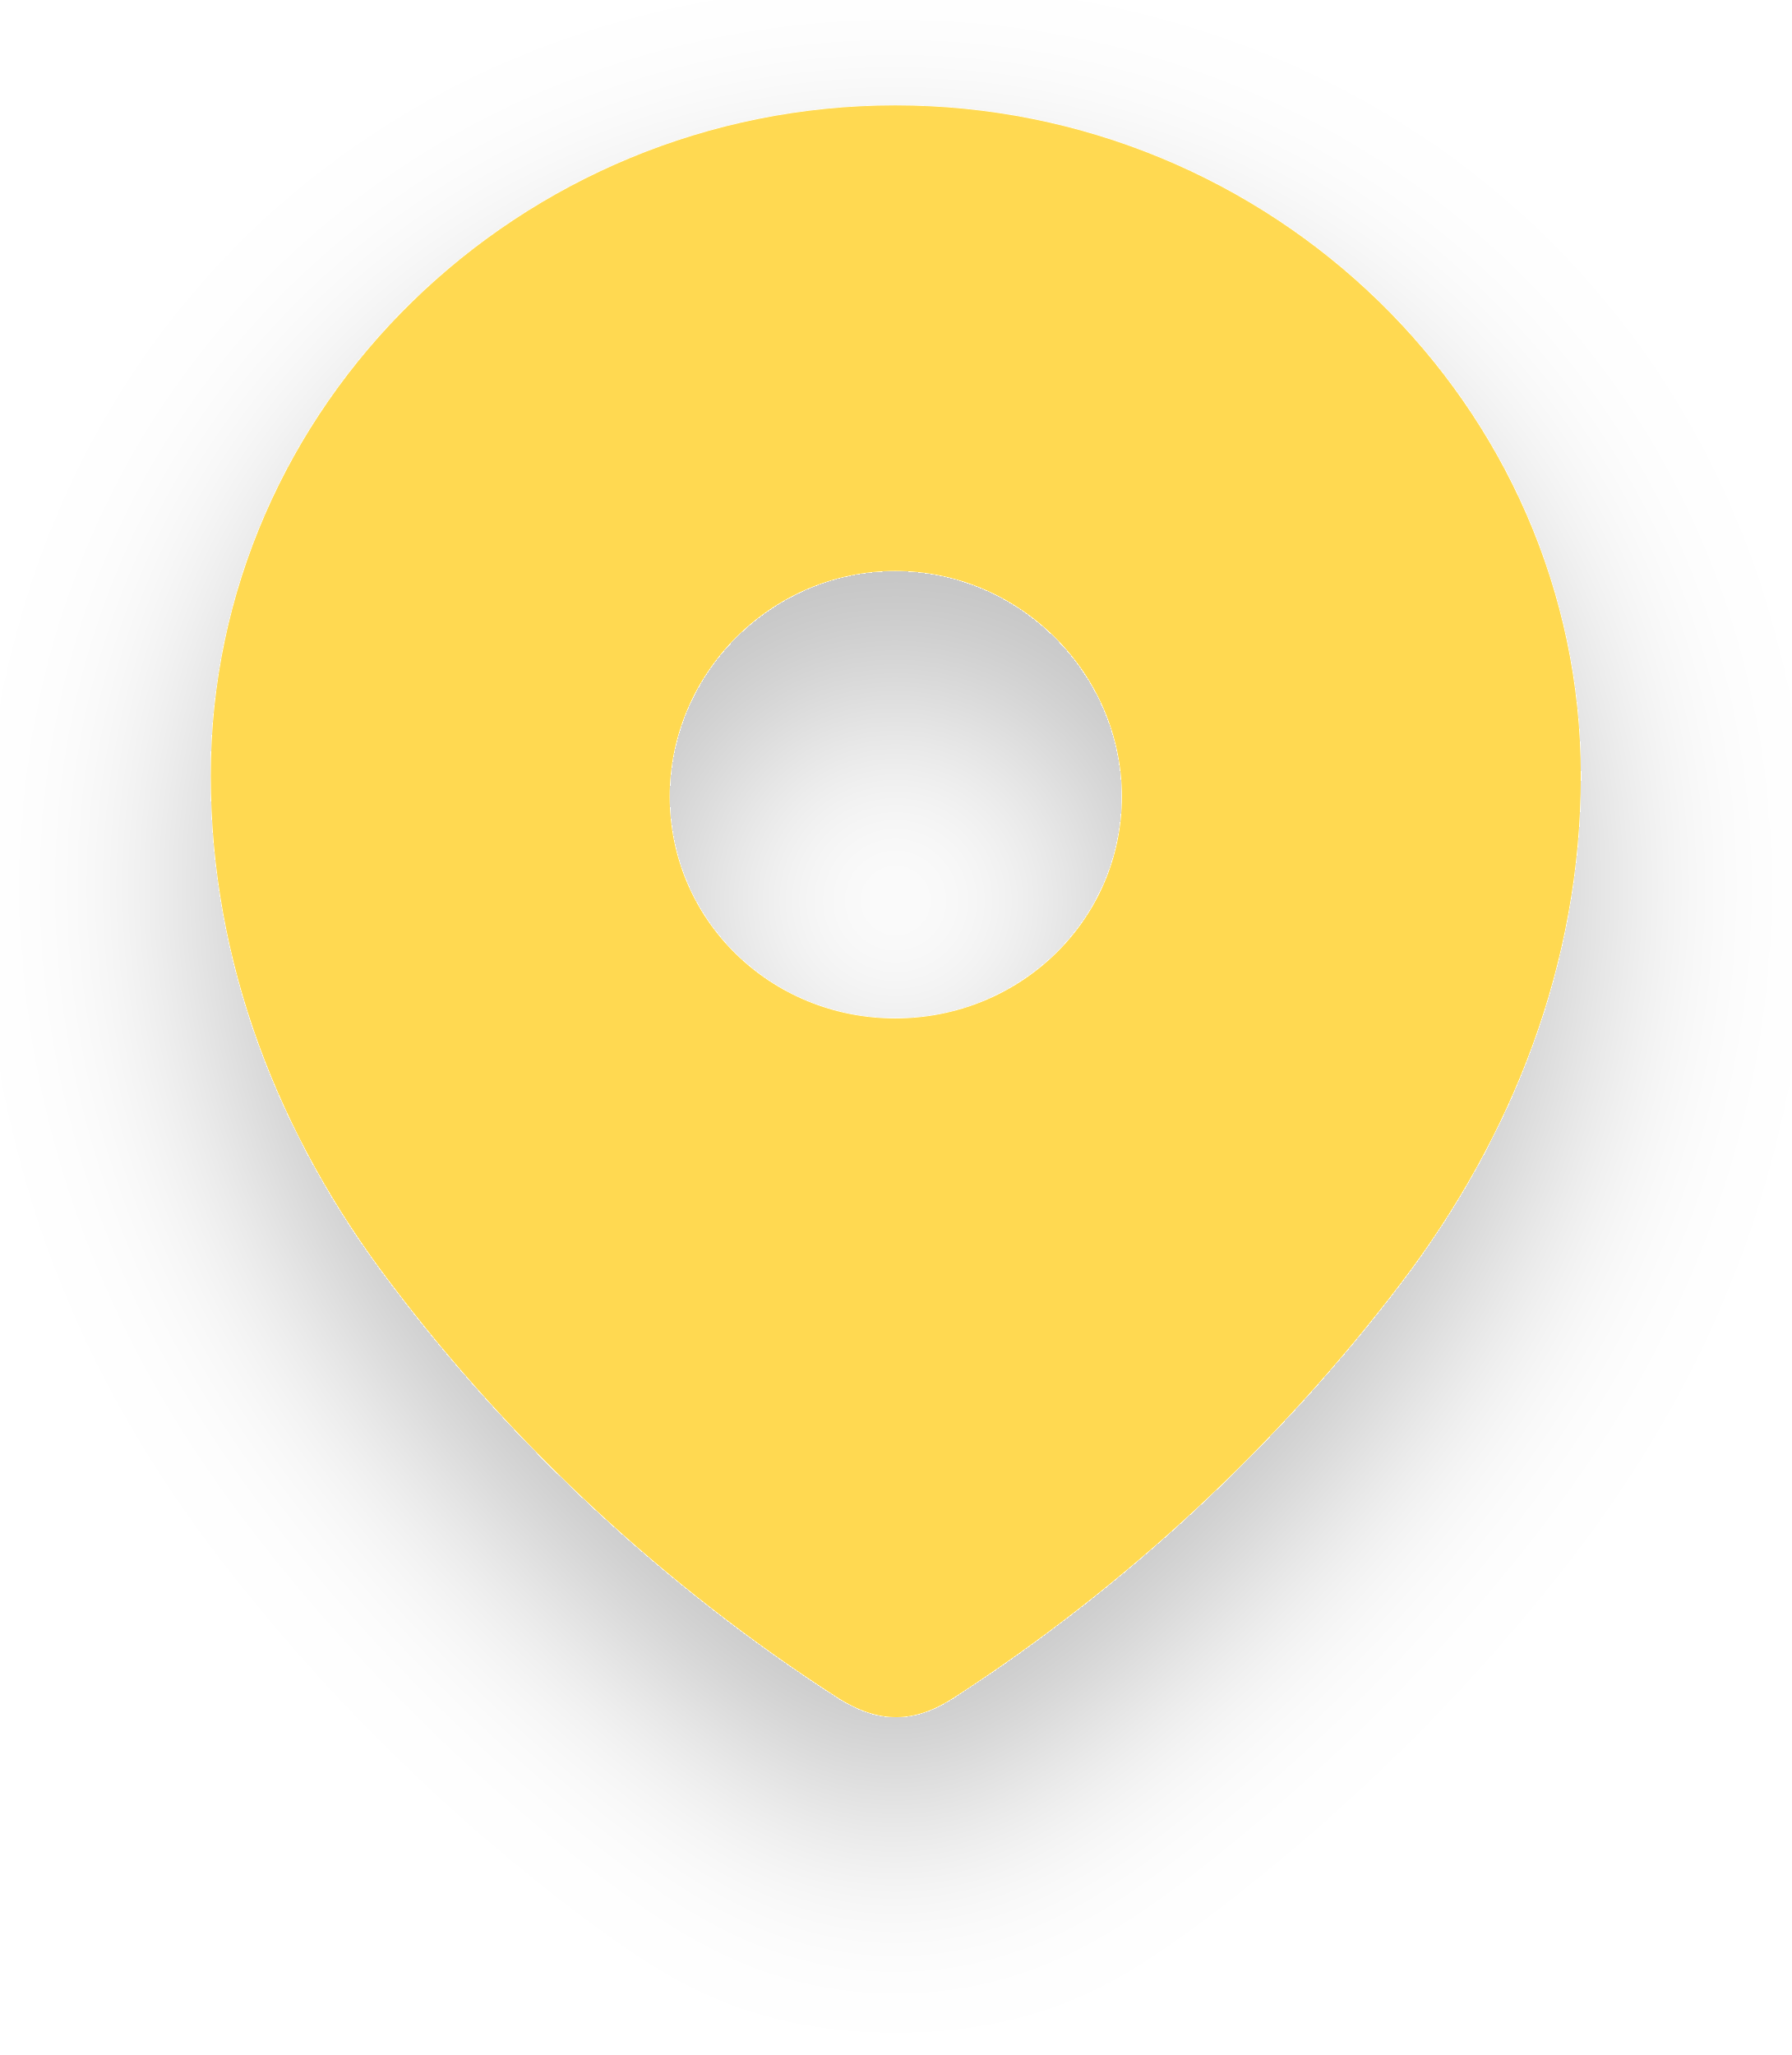
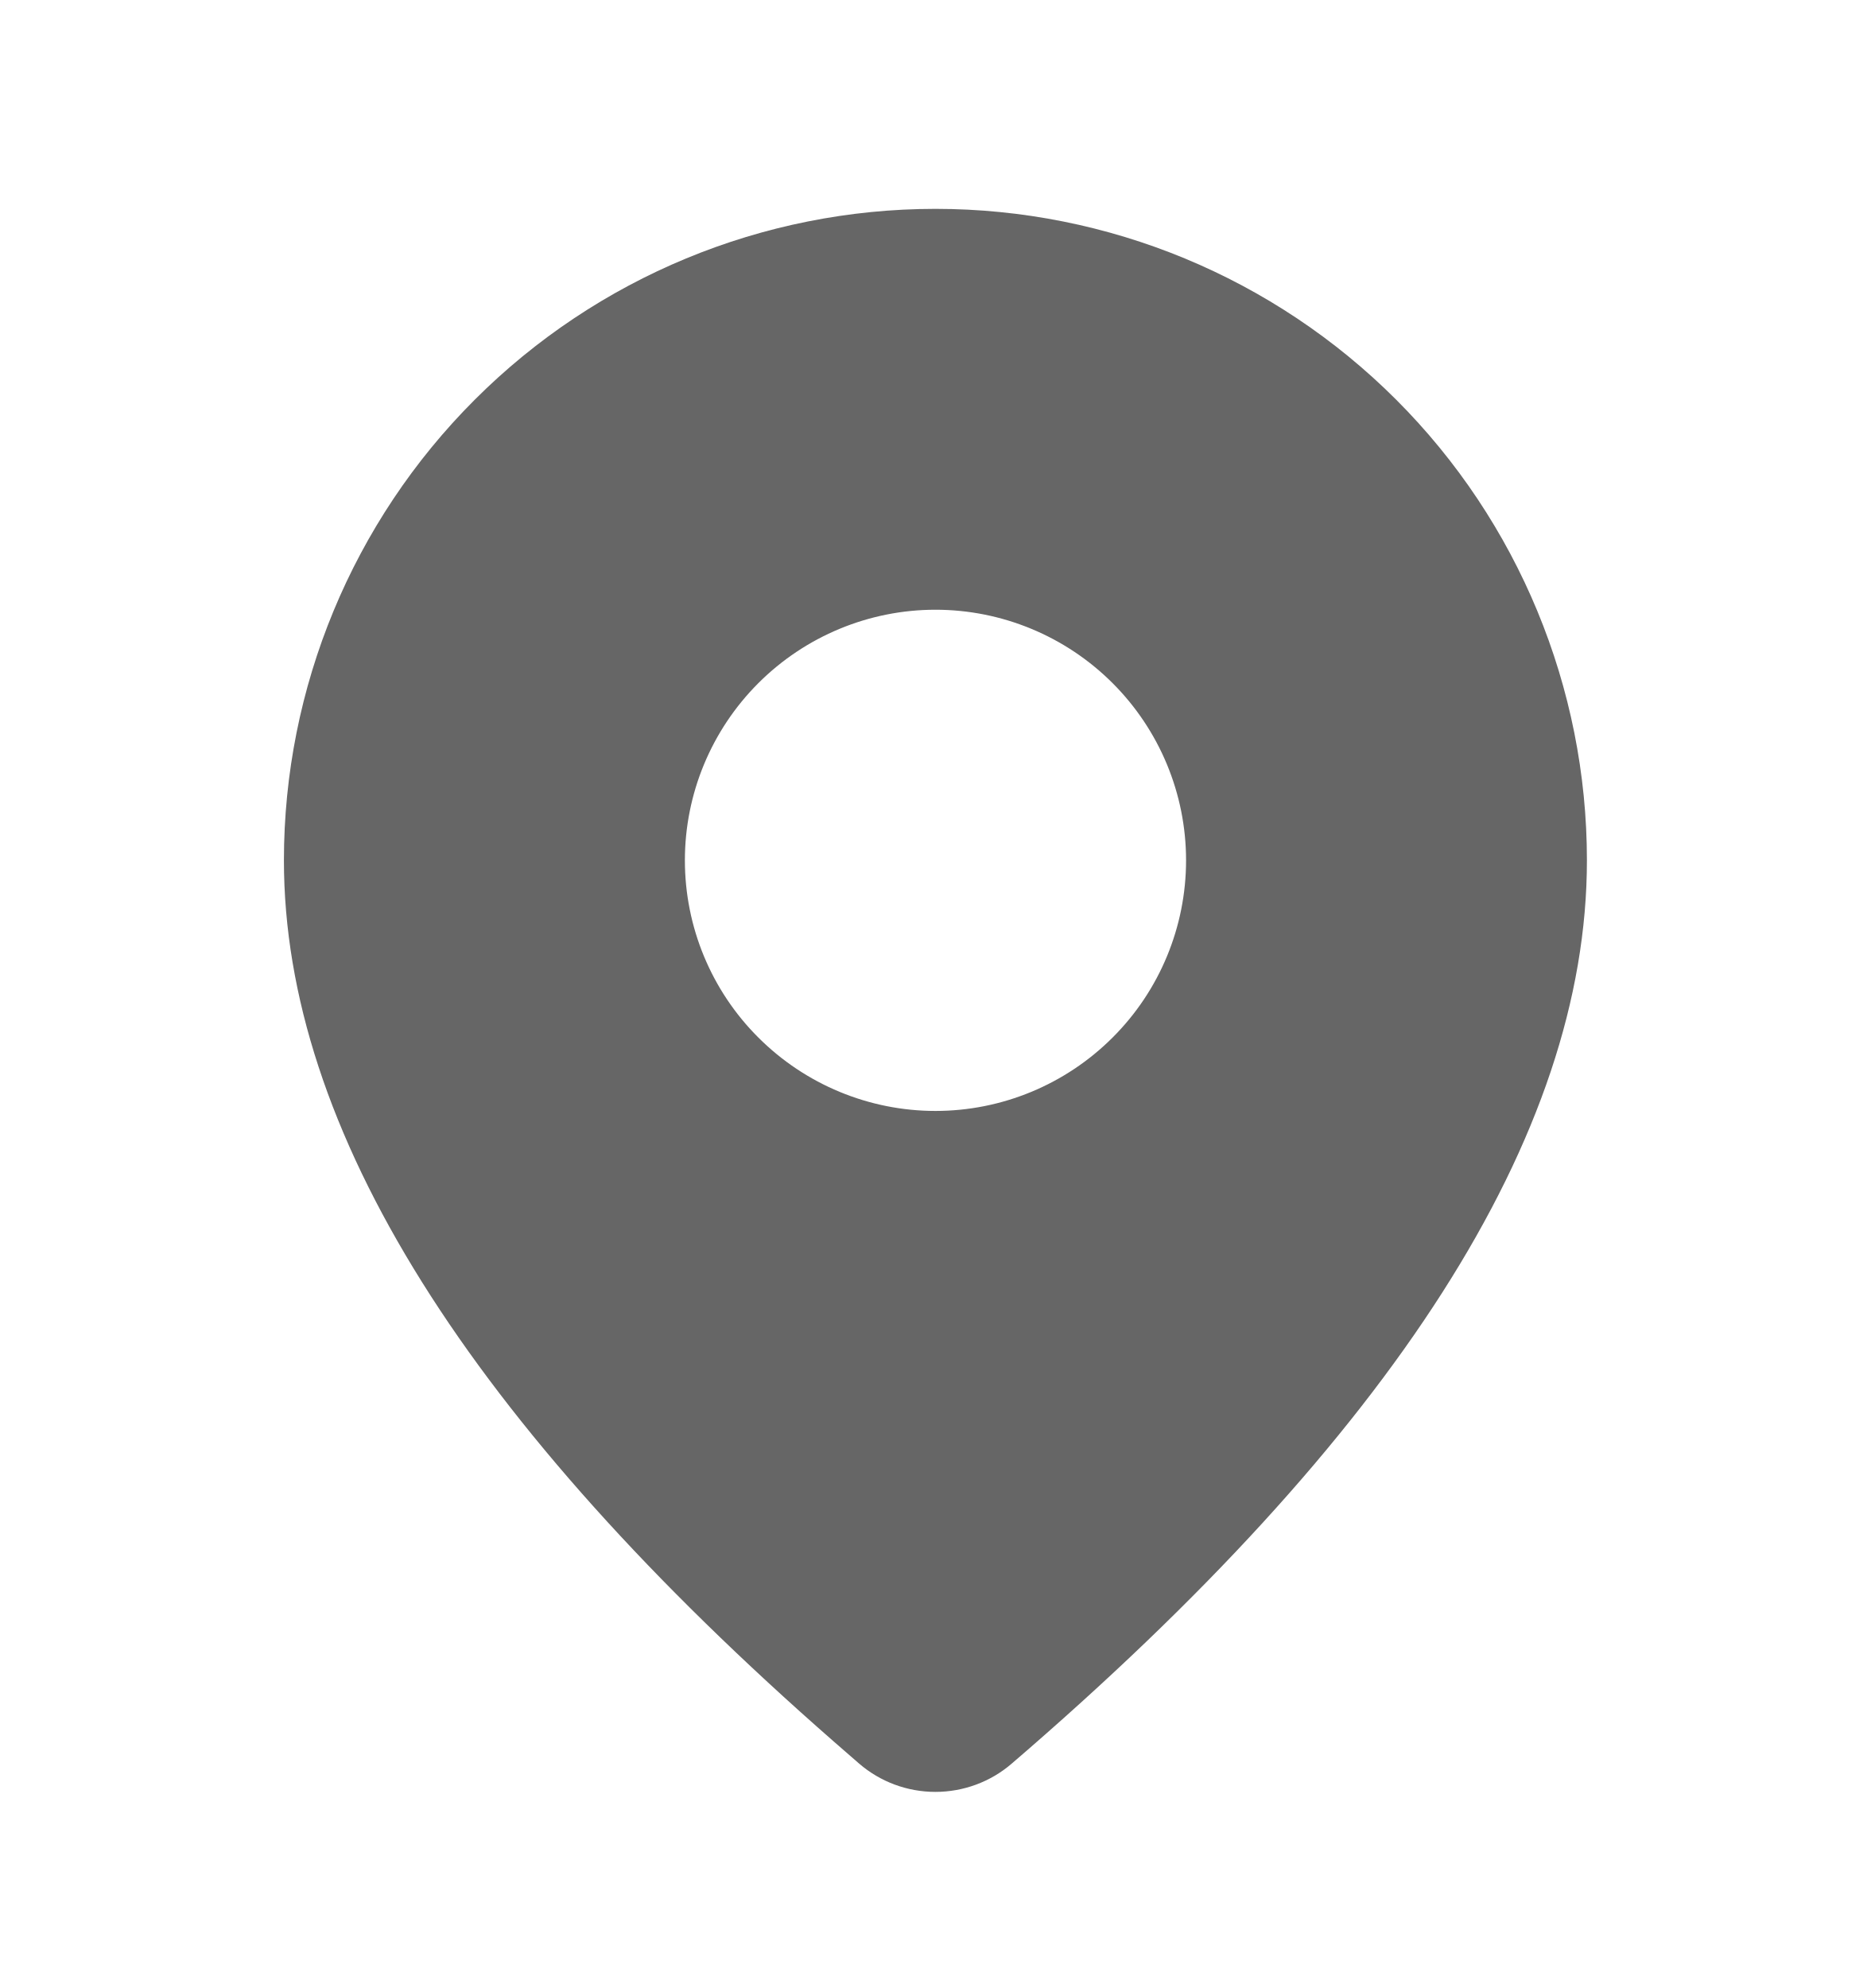
- <svg xmlns="http://www.w3.org/2000/svg" width="34" height="39" viewBox="0 0 34 39" fill="none">
-   <g filter="url(#filter0_d_97_2808)">
-     <path fill-rule="evenodd" clip-rule="evenodd" d="M4 14.721C4 7.686 9.879 2 16.99 2C24.121 2 30 7.686 30 14.721C30 18.266 28.711 21.558 26.589 24.347C24.248 27.424 21.362 30.105 18.114 32.21C17.371 32.696 16.7 32.733 15.884 32.21C12.618 30.105 9.732 27.424 7.411 24.347C5.288 21.558 4 18.266 4 14.721ZM12.709 15.117C12.709 17.474 14.632 19.328 16.99 19.328C19.349 19.328 21.291 17.474 21.291 15.117C21.291 12.779 19.349 10.835 16.99 10.835C14.632 10.835 12.709 12.779 12.709 15.117Z" fill="#FFD951" />
+ <svg xmlns="http://www.w3.org/2000/svg" width="16" height="17" viewBox="0 0 16 17" fill="none">
+   <g id="fluent:location-28-filled">
+     <path id="Vector" d="M8 1.786C9.478 1.786 10.895 2.373 11.94 3.418C12.984 4.462 13.571 5.88 13.571 7.357C13.571 9.711 11.917 12.277 8.651 15.082C8.47 15.238 8.238 15.323 7.999 15.323C7.759 15.323 7.528 15.237 7.347 15.081L7.131 14.893C4.01 12.162 2.428 9.659 2.428 7.357C2.428 5.88 3.015 4.462 4.06 3.418C5.105 2.373 6.522 1.786 8 1.786ZM8 5.214C7.432 5.214 6.887 5.44 6.485 5.842C6.083 6.244 5.857 6.789 5.857 7.357C5.857 7.926 6.083 8.471 6.485 8.872C6.887 9.274 7.432 9.5 8 9.5C8.568 9.5 9.113 9.274 9.515 8.872C9.917 8.471 10.143 7.926 10.143 7.357C10.143 6.789 9.917 6.244 9.515 5.842C9.113 5.44 8.568 5.214 8 5.214Z" fill="#666666" />
  </g>
-   <defs>
-     <filter id="filter0_d_97_2808" x="0" y="0" width="34" height="38.588" filterUnits="userSpaceOnUse" color-interpolation-filters="sRGB">
-       <feFlood flood-opacity="0" result="BackgroundImageFix" />
-       <feColorMatrix in="SourceAlpha" type="matrix" values="0 0 0 0 0 0 0 0 0 0 0 0 0 0 0 0 0 0 127 0" result="hardAlpha" />
-       <feOffset dy="2" />
-       <feGaussianBlur stdDeviation="2" />
-       <feComposite in2="hardAlpha" operator="out" />
-       <feColorMatrix type="matrix" values="0 0 0 0 0 0 0 0 0 0 0 0 0 0 0 0 0 0 0.25 0" />
-       <feBlend mode="normal" in2="BackgroundImageFix" result="effect1_dropShadow_97_2808" />
-       <feBlend mode="normal" in="SourceGraphic" in2="effect1_dropShadow_97_2808" result="shape" />
-     </filter>
-   </defs>
</svg>
